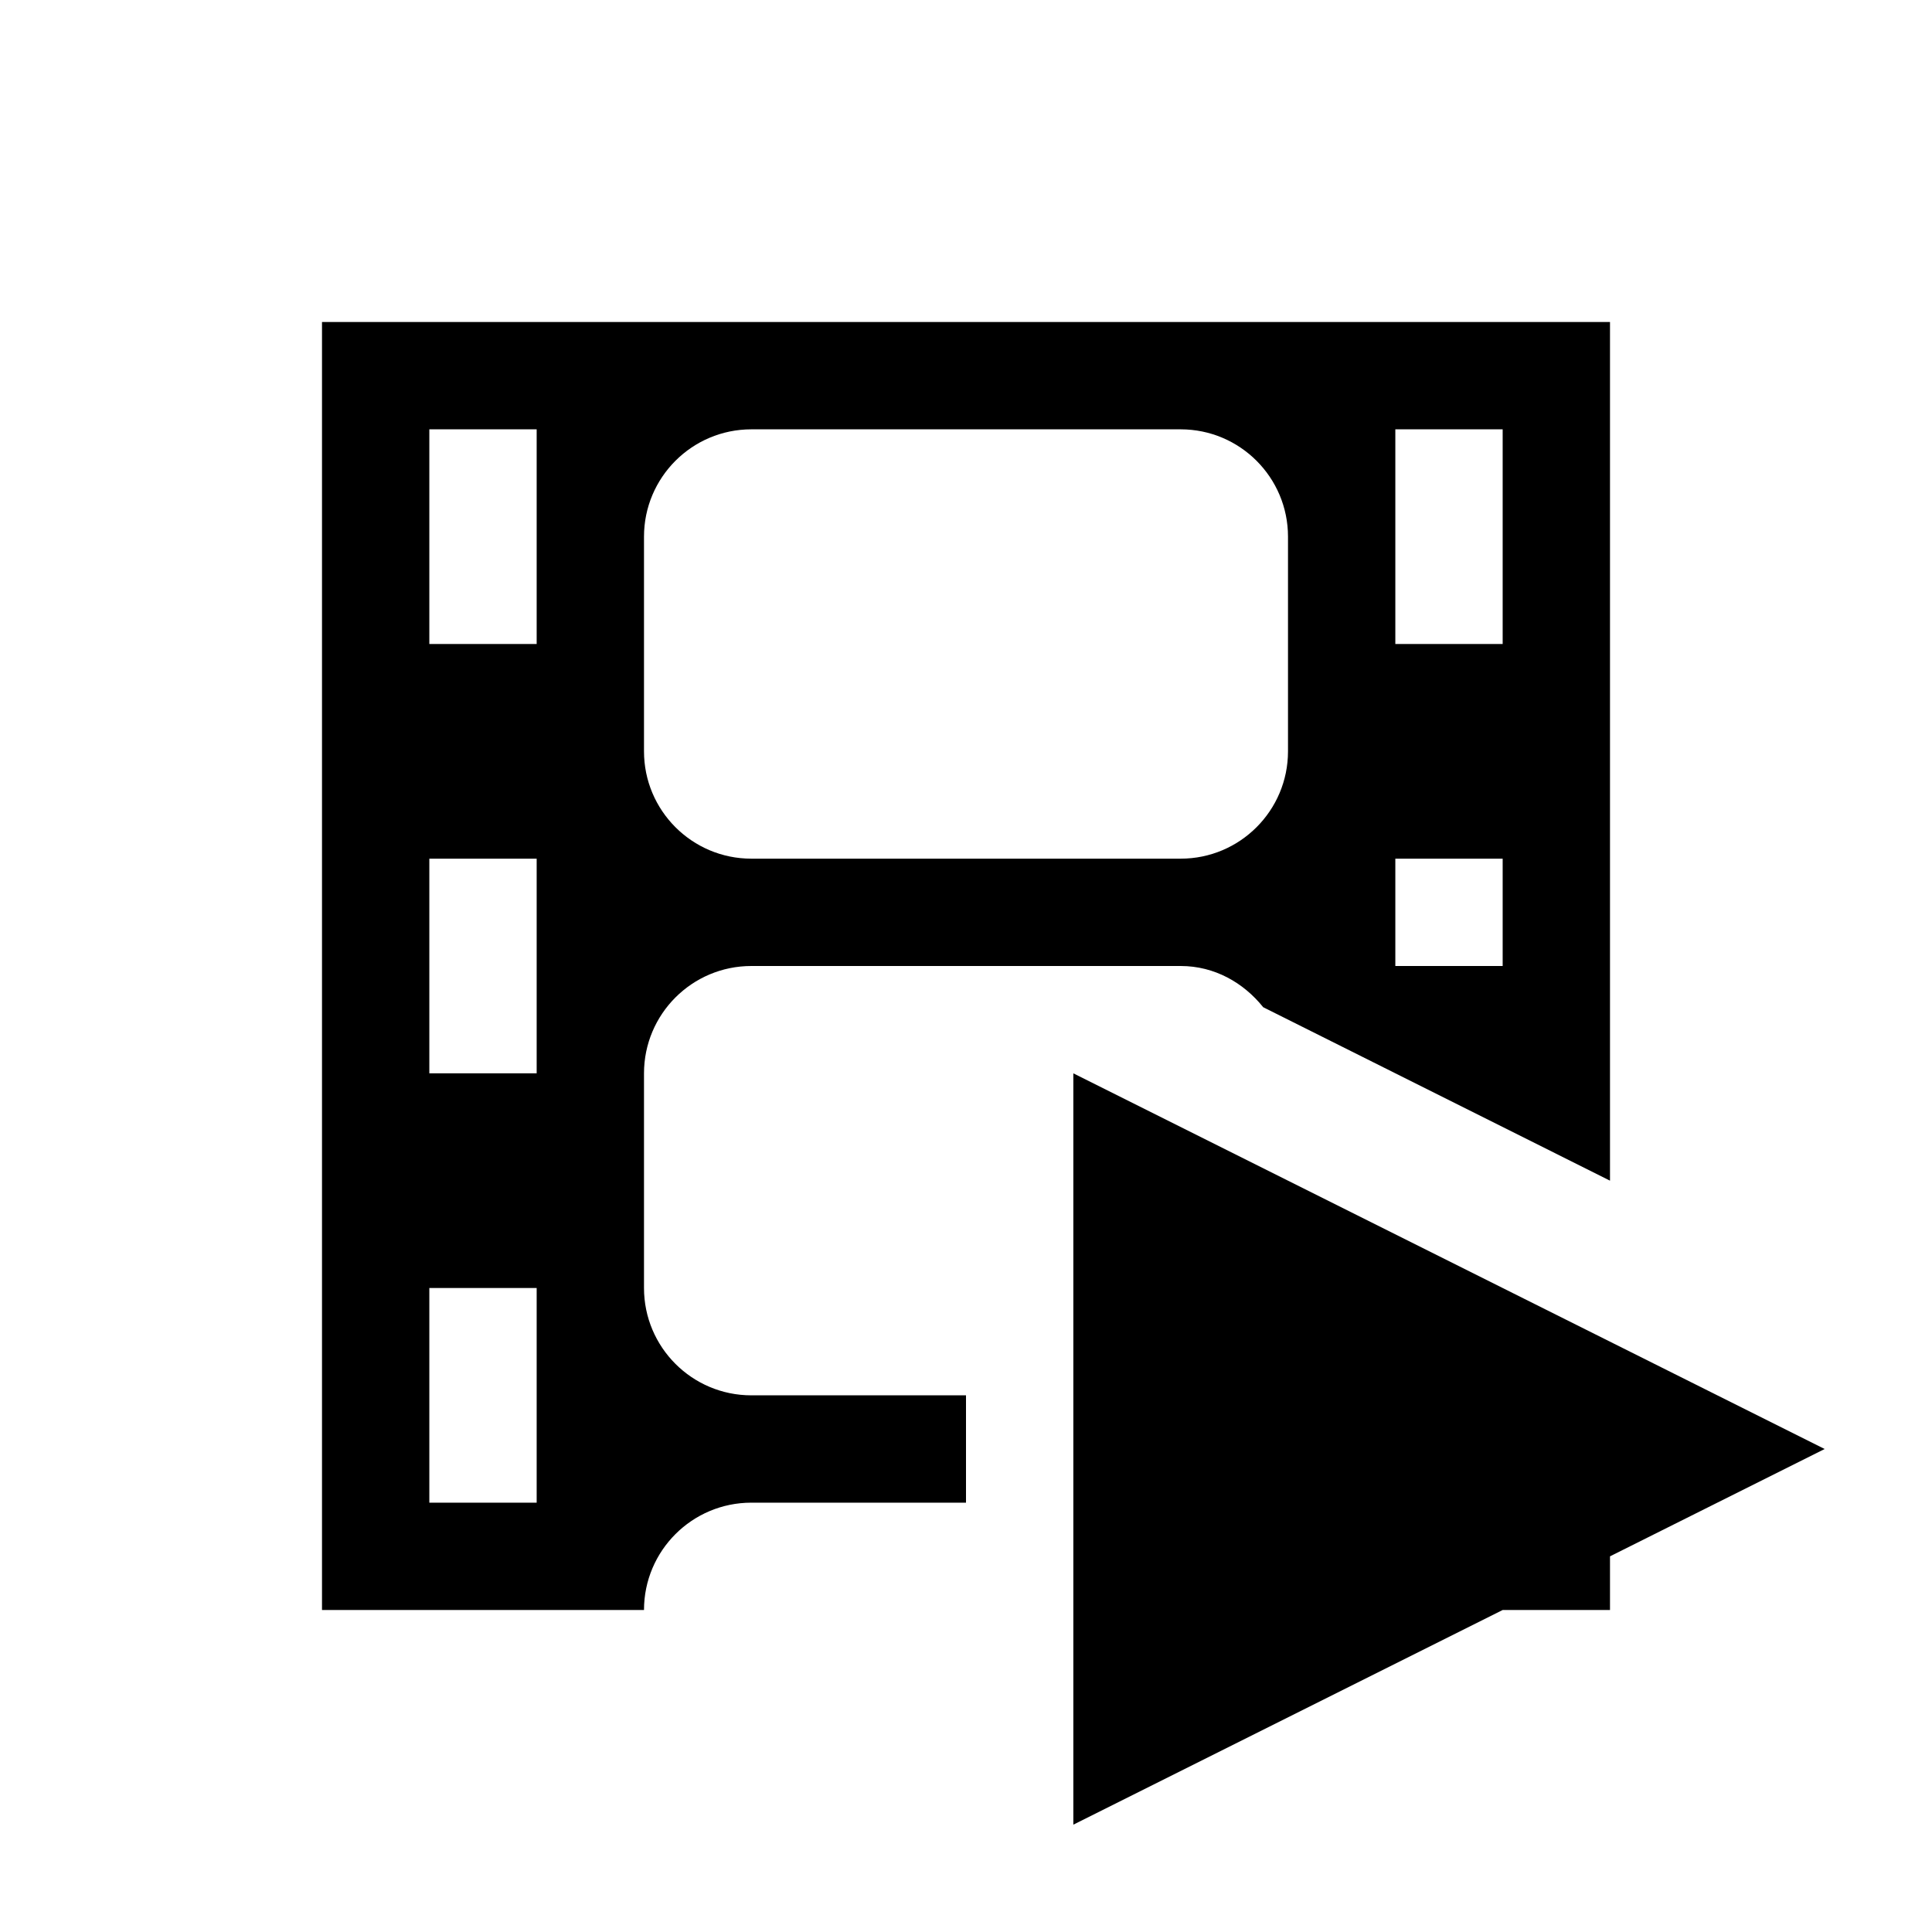
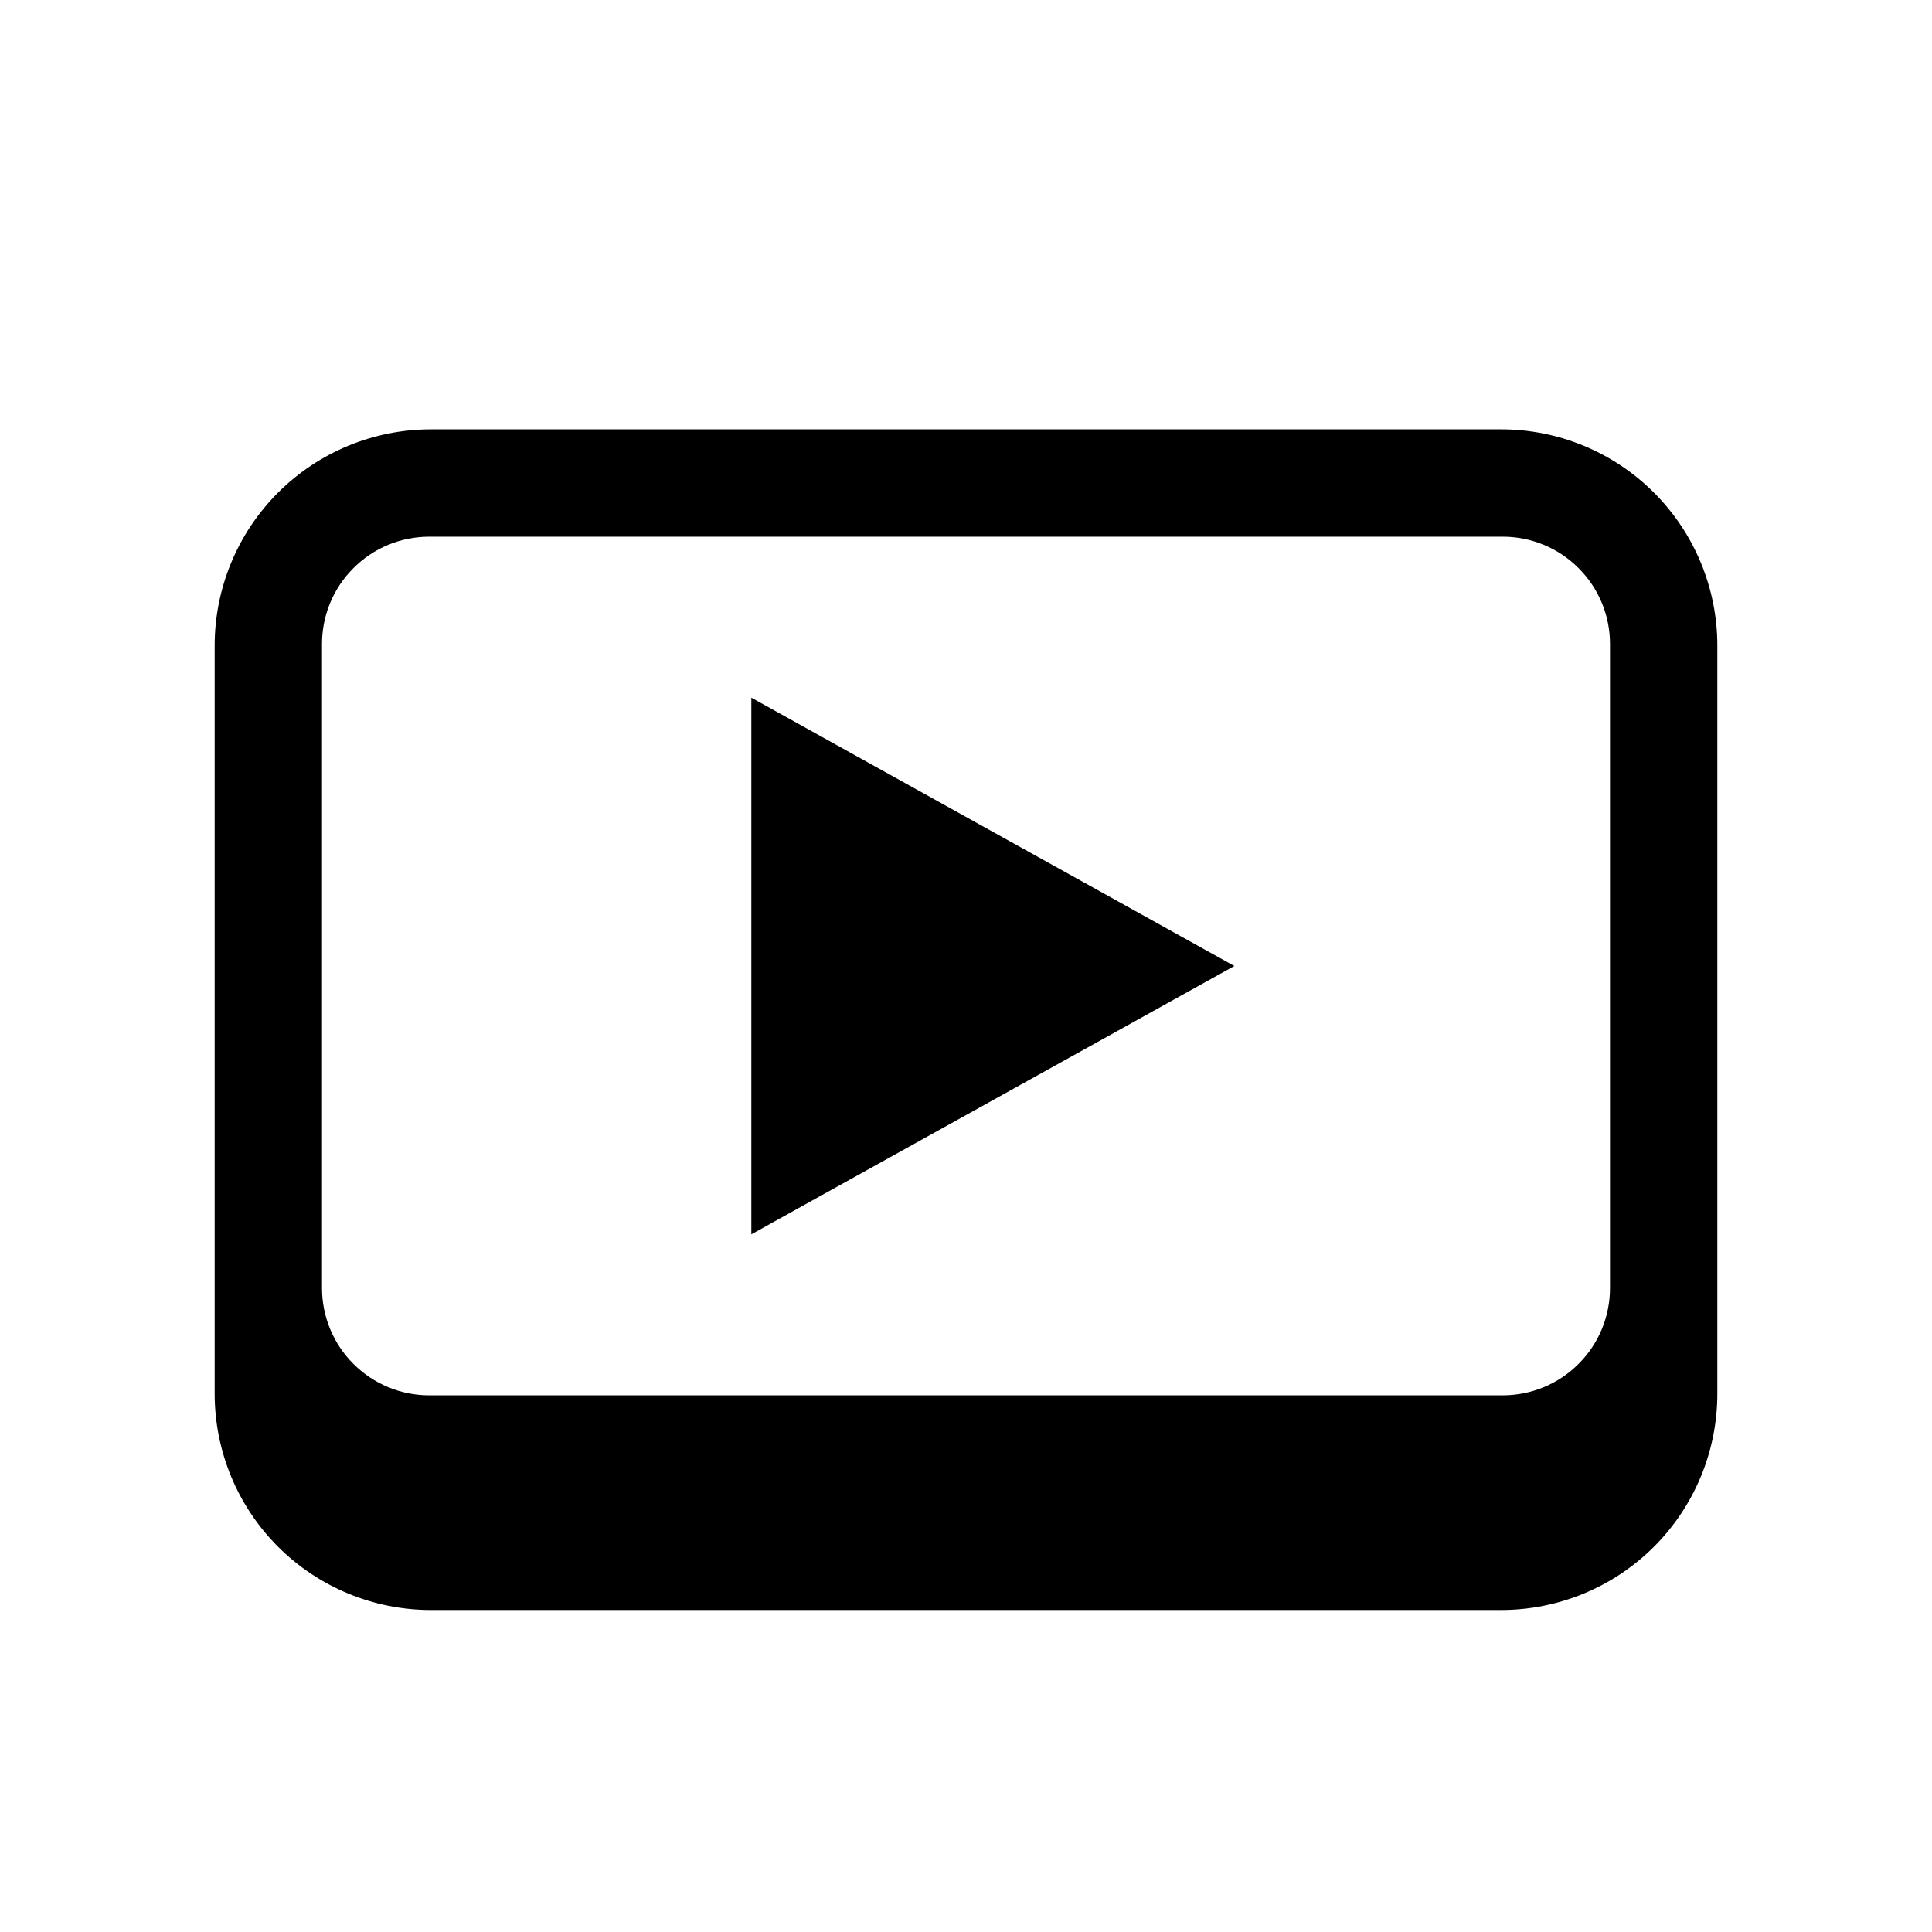
- <svg xmlns="http://www.w3.org/2000/svg" width="100%" height="100%" viewBox="0 0 18 18" version="1.1" xml:space="preserve" style="fill-rule:evenodd;clip-rule:evenodd;stroke-linejoin:round;stroke-miterlimit:1.414;">
-   <path id="artboard-1" d="M11,9l-2,0l-2,0c-0.552,0 -1,0.448 -1,1l0,2c0,0.552 0.448,1 1,1l2,0l0,1l-2,0c-0.552,0 -1,0.448 -1,1l-3,0l0,-12l12,0l0,8l-3.231,-1.616c-0.183,-0.228 -0.453,-0.384 -0.769,-0.384ZM5,4l-1,0l0,2l1,0l0,-2ZM5,8l-1,0l0,2l1,0l0,-2ZM5,12l-1,0l0,2l1,0l0,-2ZM13,9l1,0l0,-1l-1,0l0,1ZM13,6l1,0l0,-2l-1,0l0,2ZM12,5c0,-0.552 -0.448,-1 -1,-1l-4,0c-0.552,0 -1,0.448 -1,1l0,2c0,0.552 0.448,1 1,1l4,0c0.552,0 1,-0.448 1,-1l0,-2ZM15,14.5l0,0.5l-1,0l-4,2l0,-7l7,3.5l-2,1Z" style="fill:#000;" />
+ <svg xmlns="http://www.w3.org/2000/svg" width="100%" height="100%" viewBox="0 0 18 18" version="1.1" xml:space="preserve" style="fill-rule:evenodd;clip-rule:evenodd;stroke-linejoin:round;stroke-miterlimit:2;">
+   <path d="M16,6.015c-0,-0.534 -0.212,-1.047 -0.59,-1.425c-0.378,-0.378 -0.891,-0.59 -1.425,-0.59c-2.659,-0 -7.311,-0 -9.97,-0c-0.534,-0 -1.047,0.212 -1.425,0.59c-0.378,0.378 -0.59,0.891 -0.59,1.425c0,1.981 0,4.989 0,6.97c0,0.534 0.212,1.047 0.59,1.425c0.378,0.378 0.891,0.59 1.425,0.59c2.659,-0 7.311,-0 9.97,-0c0.534,0 1.047,-0.212 1.425,-0.59c0.378,-0.378 0.59,-0.891 0.59,-1.425c0,-1.981 0,-4.989 0,-6.97Zm-1,-0.015c0,-0.266 -0.105,-0.52 -0.293,-0.707c-0.187,-0.188 -0.441,-0.293 -0.707,-0.293c-2.259,0 -7.741,0 -10,0c-0.266,-0 -0.52,0.105 -0.707,0.293c-0.188,0.187 -0.293,0.441 -0.293,0.707c0,1.537 -0,4.463 -0,6c-0,0.266 0.105,0.52 0.293,0.707c0.187,0.188 0.441,0.293 0.707,0.293c2.259,0 7.741,0 10,-0c0.266,0 0.52,-0.105 0.707,-0.293c0.188,-0.187 0.293,-0.441 0.293,-0.707c0,-1.537 0,-4.463 -0,-6Zm-8,0.5l4.5,2.5l-4.5,2.5l0,-5Z" />
</svg>
